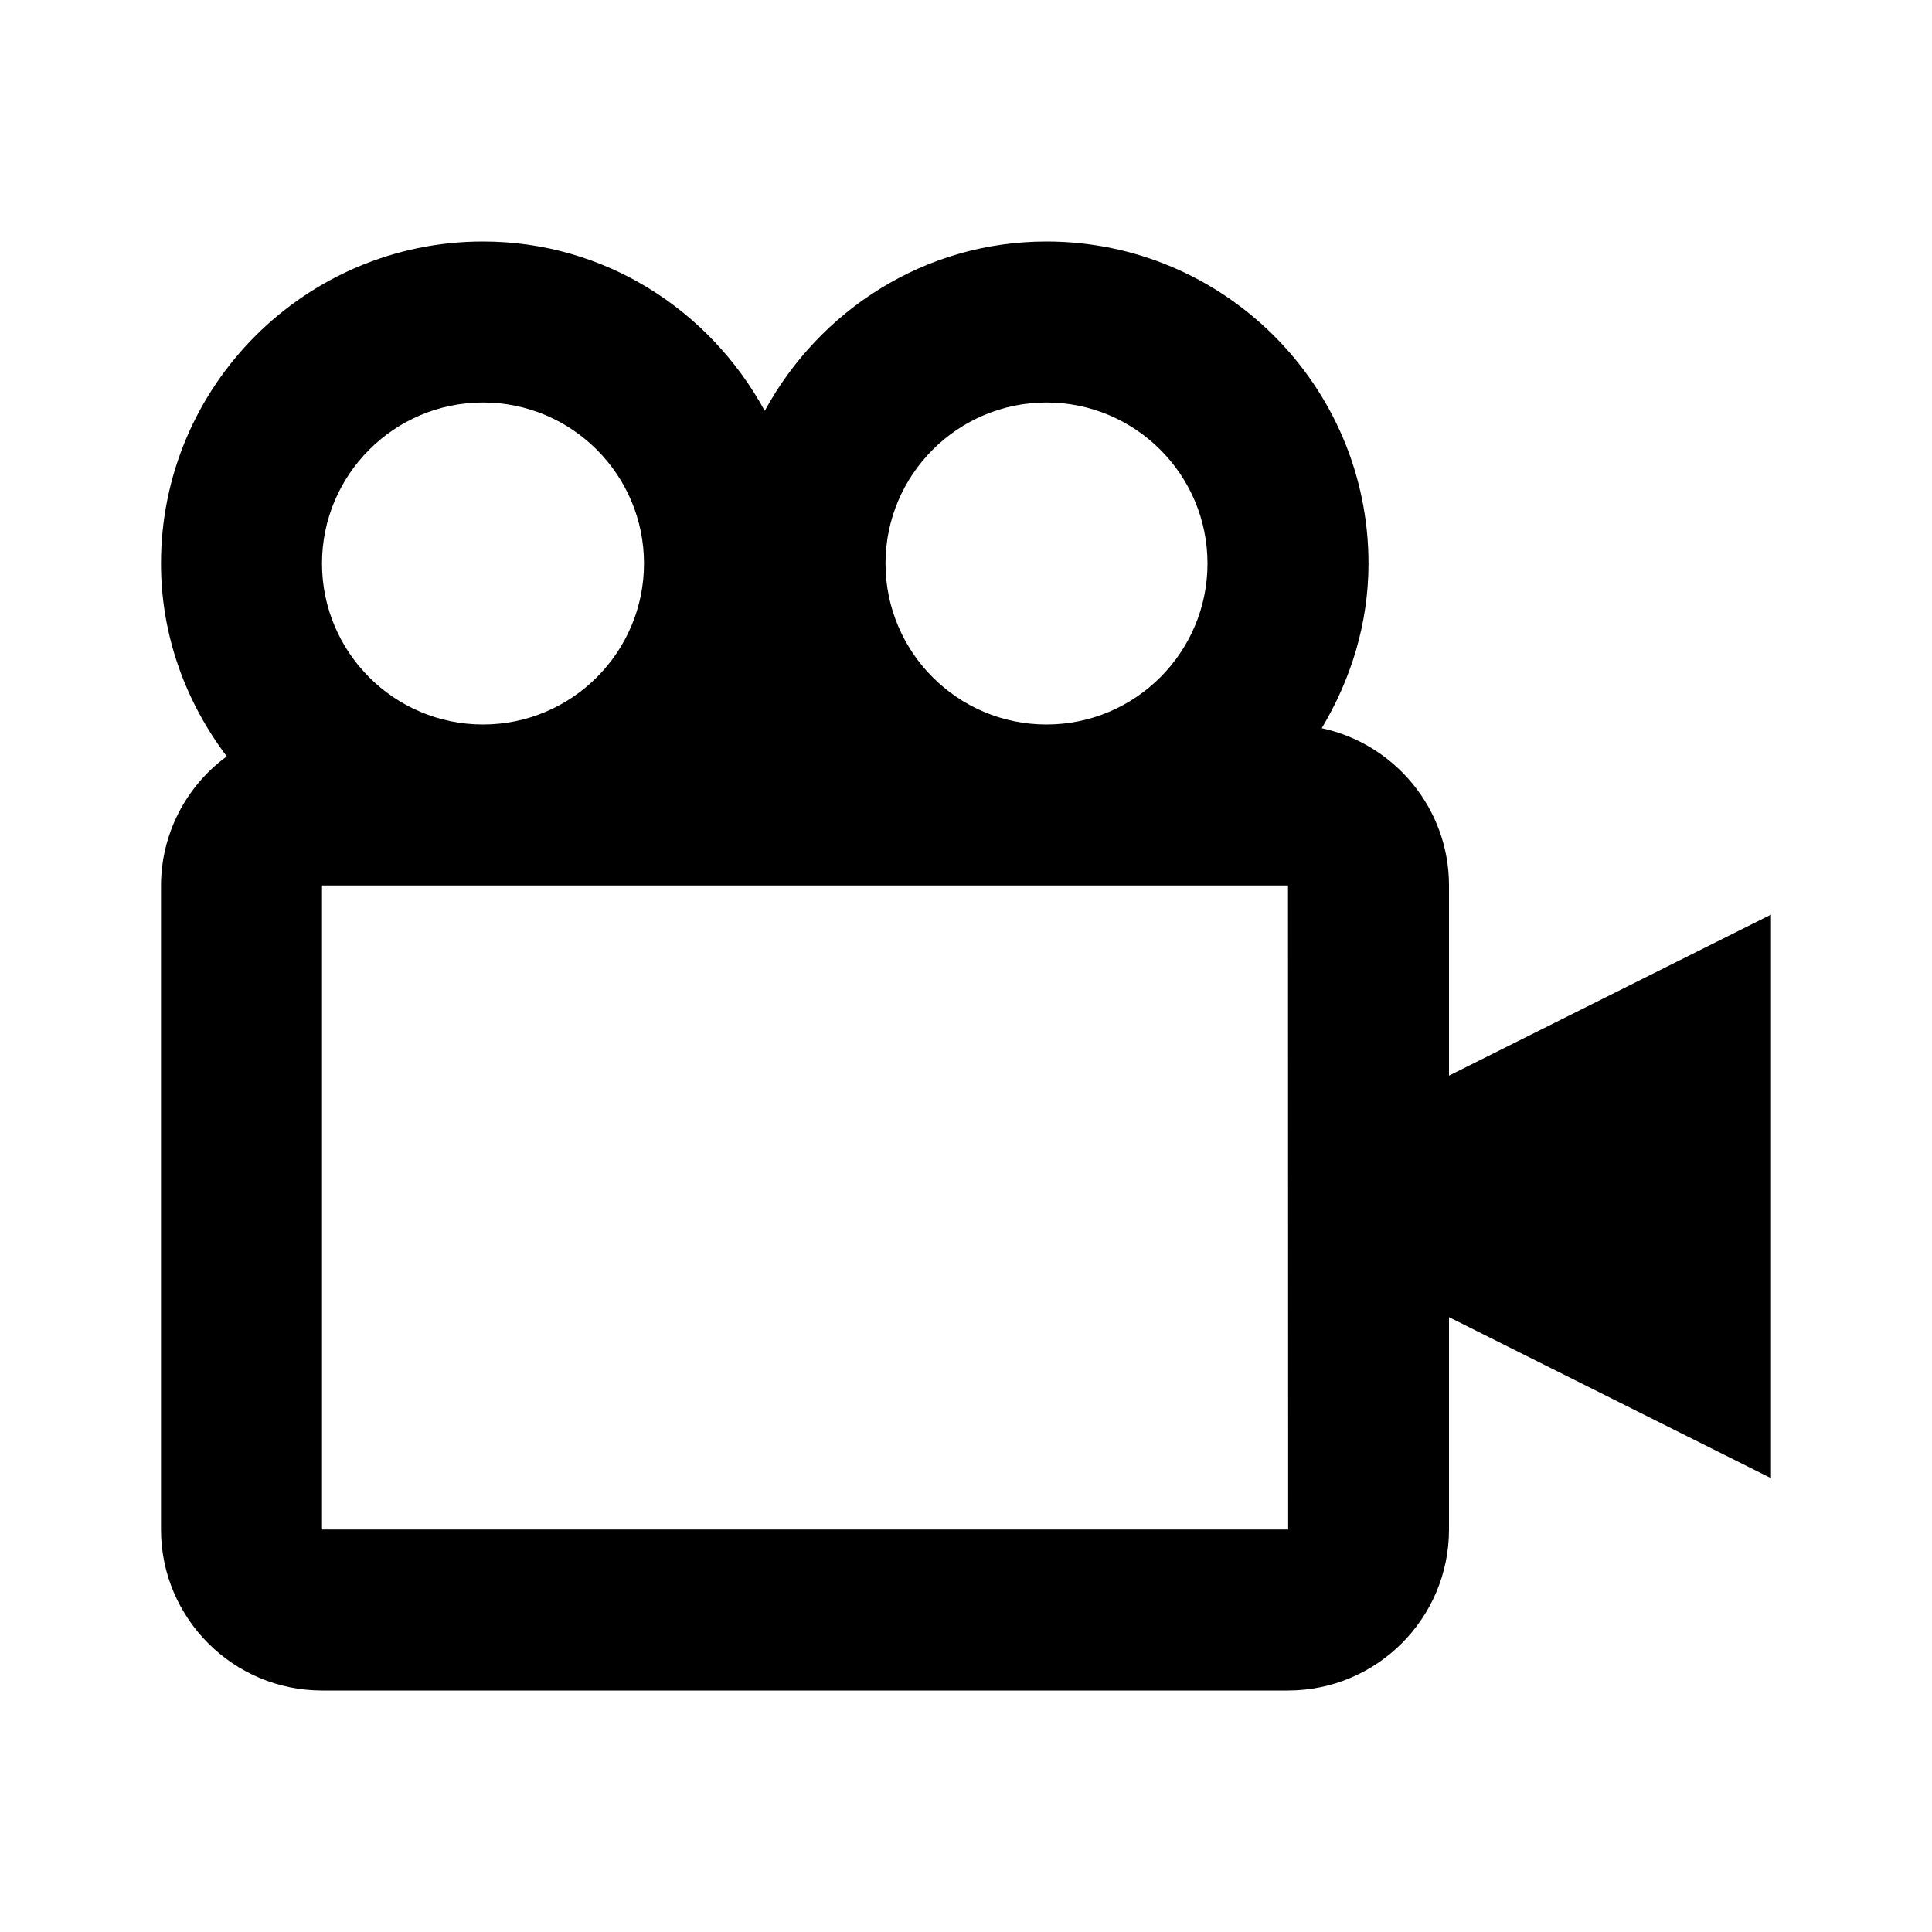
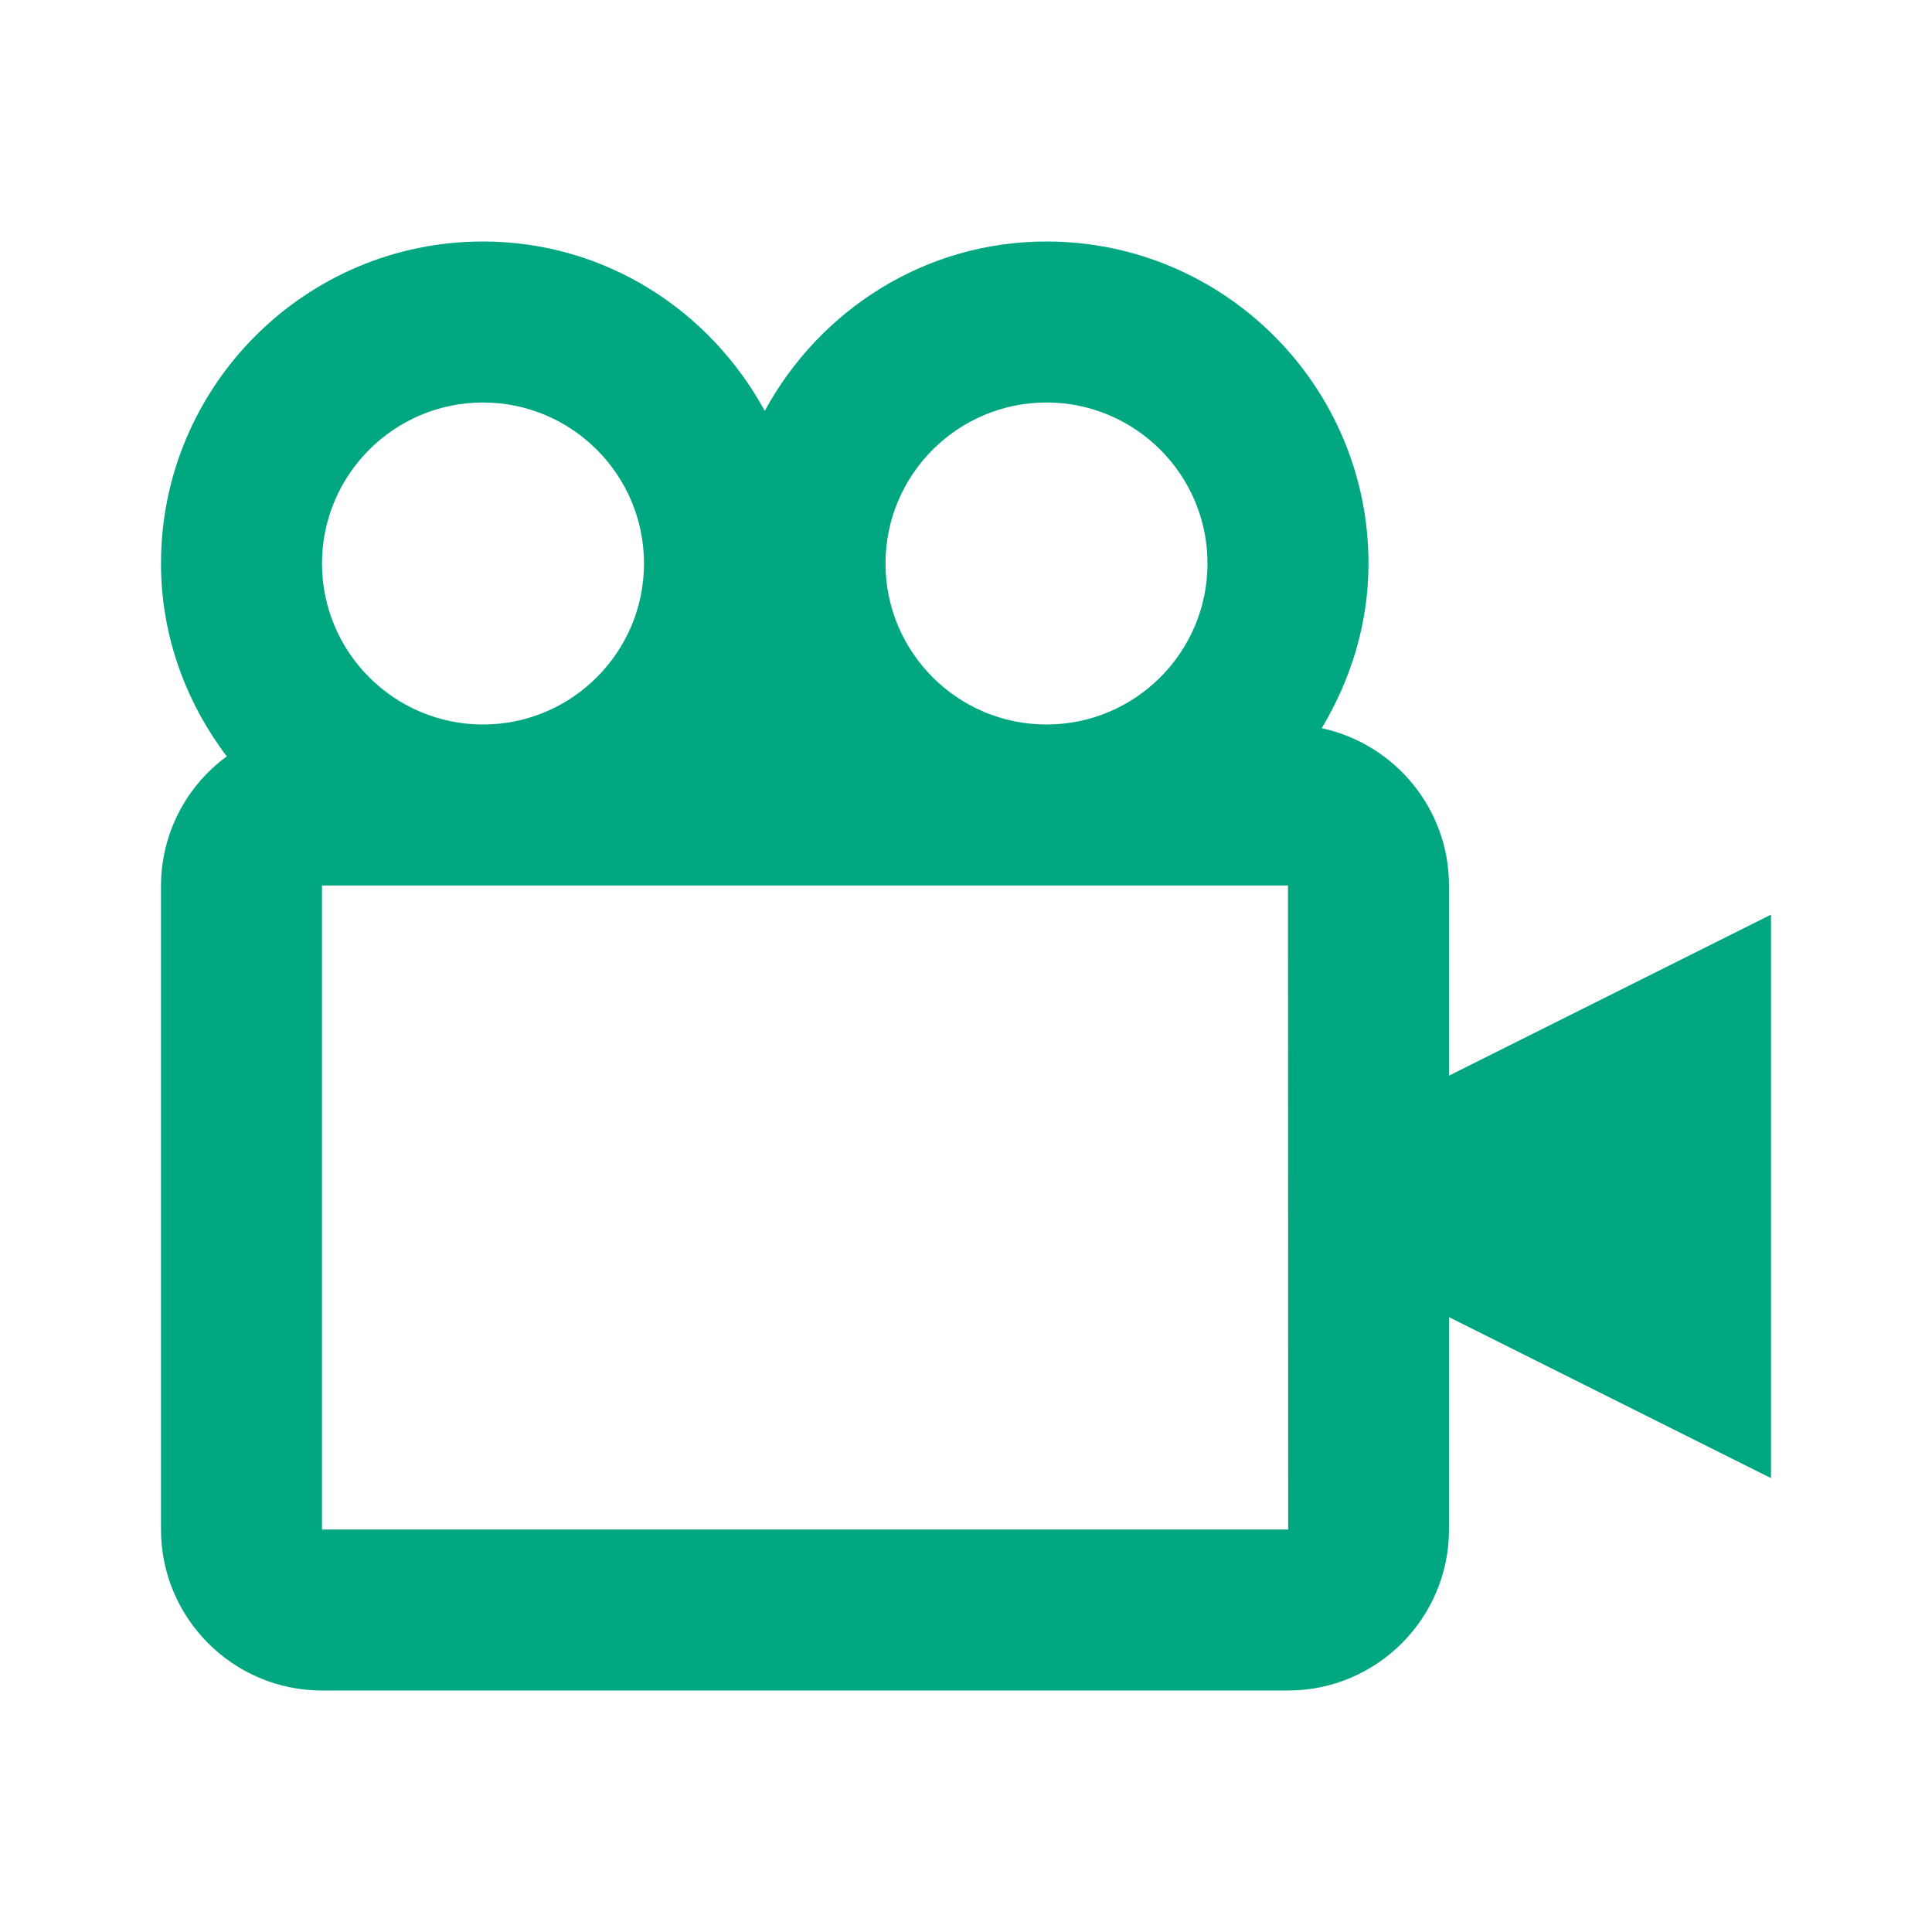
- <svg xmlns="http://www.w3.org/2000/svg" width="24" height="24" style="fill: rgba(0, 0, 0, 1);transform: ;msFilter:;">
+ <svg xmlns="http://www.w3.org/2000/svg" width="24" height="24" style="fill: #01a781;transform: ;msFilter:;">
  <path d="M18 11c0-.959-.68-1.761-1.581-1.954C16.779 8.445 17 7.75 17 7c0-2.206-1.794-4-4-4-1.517 0-2.821.857-3.5 2.104C8.821 3.857 7.517 3 6 3 3.794 3 2 4.794 2 7c0 .902.312 1.727.817 2.396A1.994 1.994 0 0 0 2 11v8c0 1.103.897 2 2 2h12c1.103 0 2-.897 2-2v-2.638l4 2v-7l-4 2V11zm-5-6c1.103 0 2 .897 2 2s-.897 2-2 2-2-.897-2-2 .897-2 2-2zM6 5c1.103 0 2 .897 2 2s-.897 2-2 2-2-.897-2-2 .897-2 2-2zM4 19v-8h12l.002 8H4z" />
</svg>
